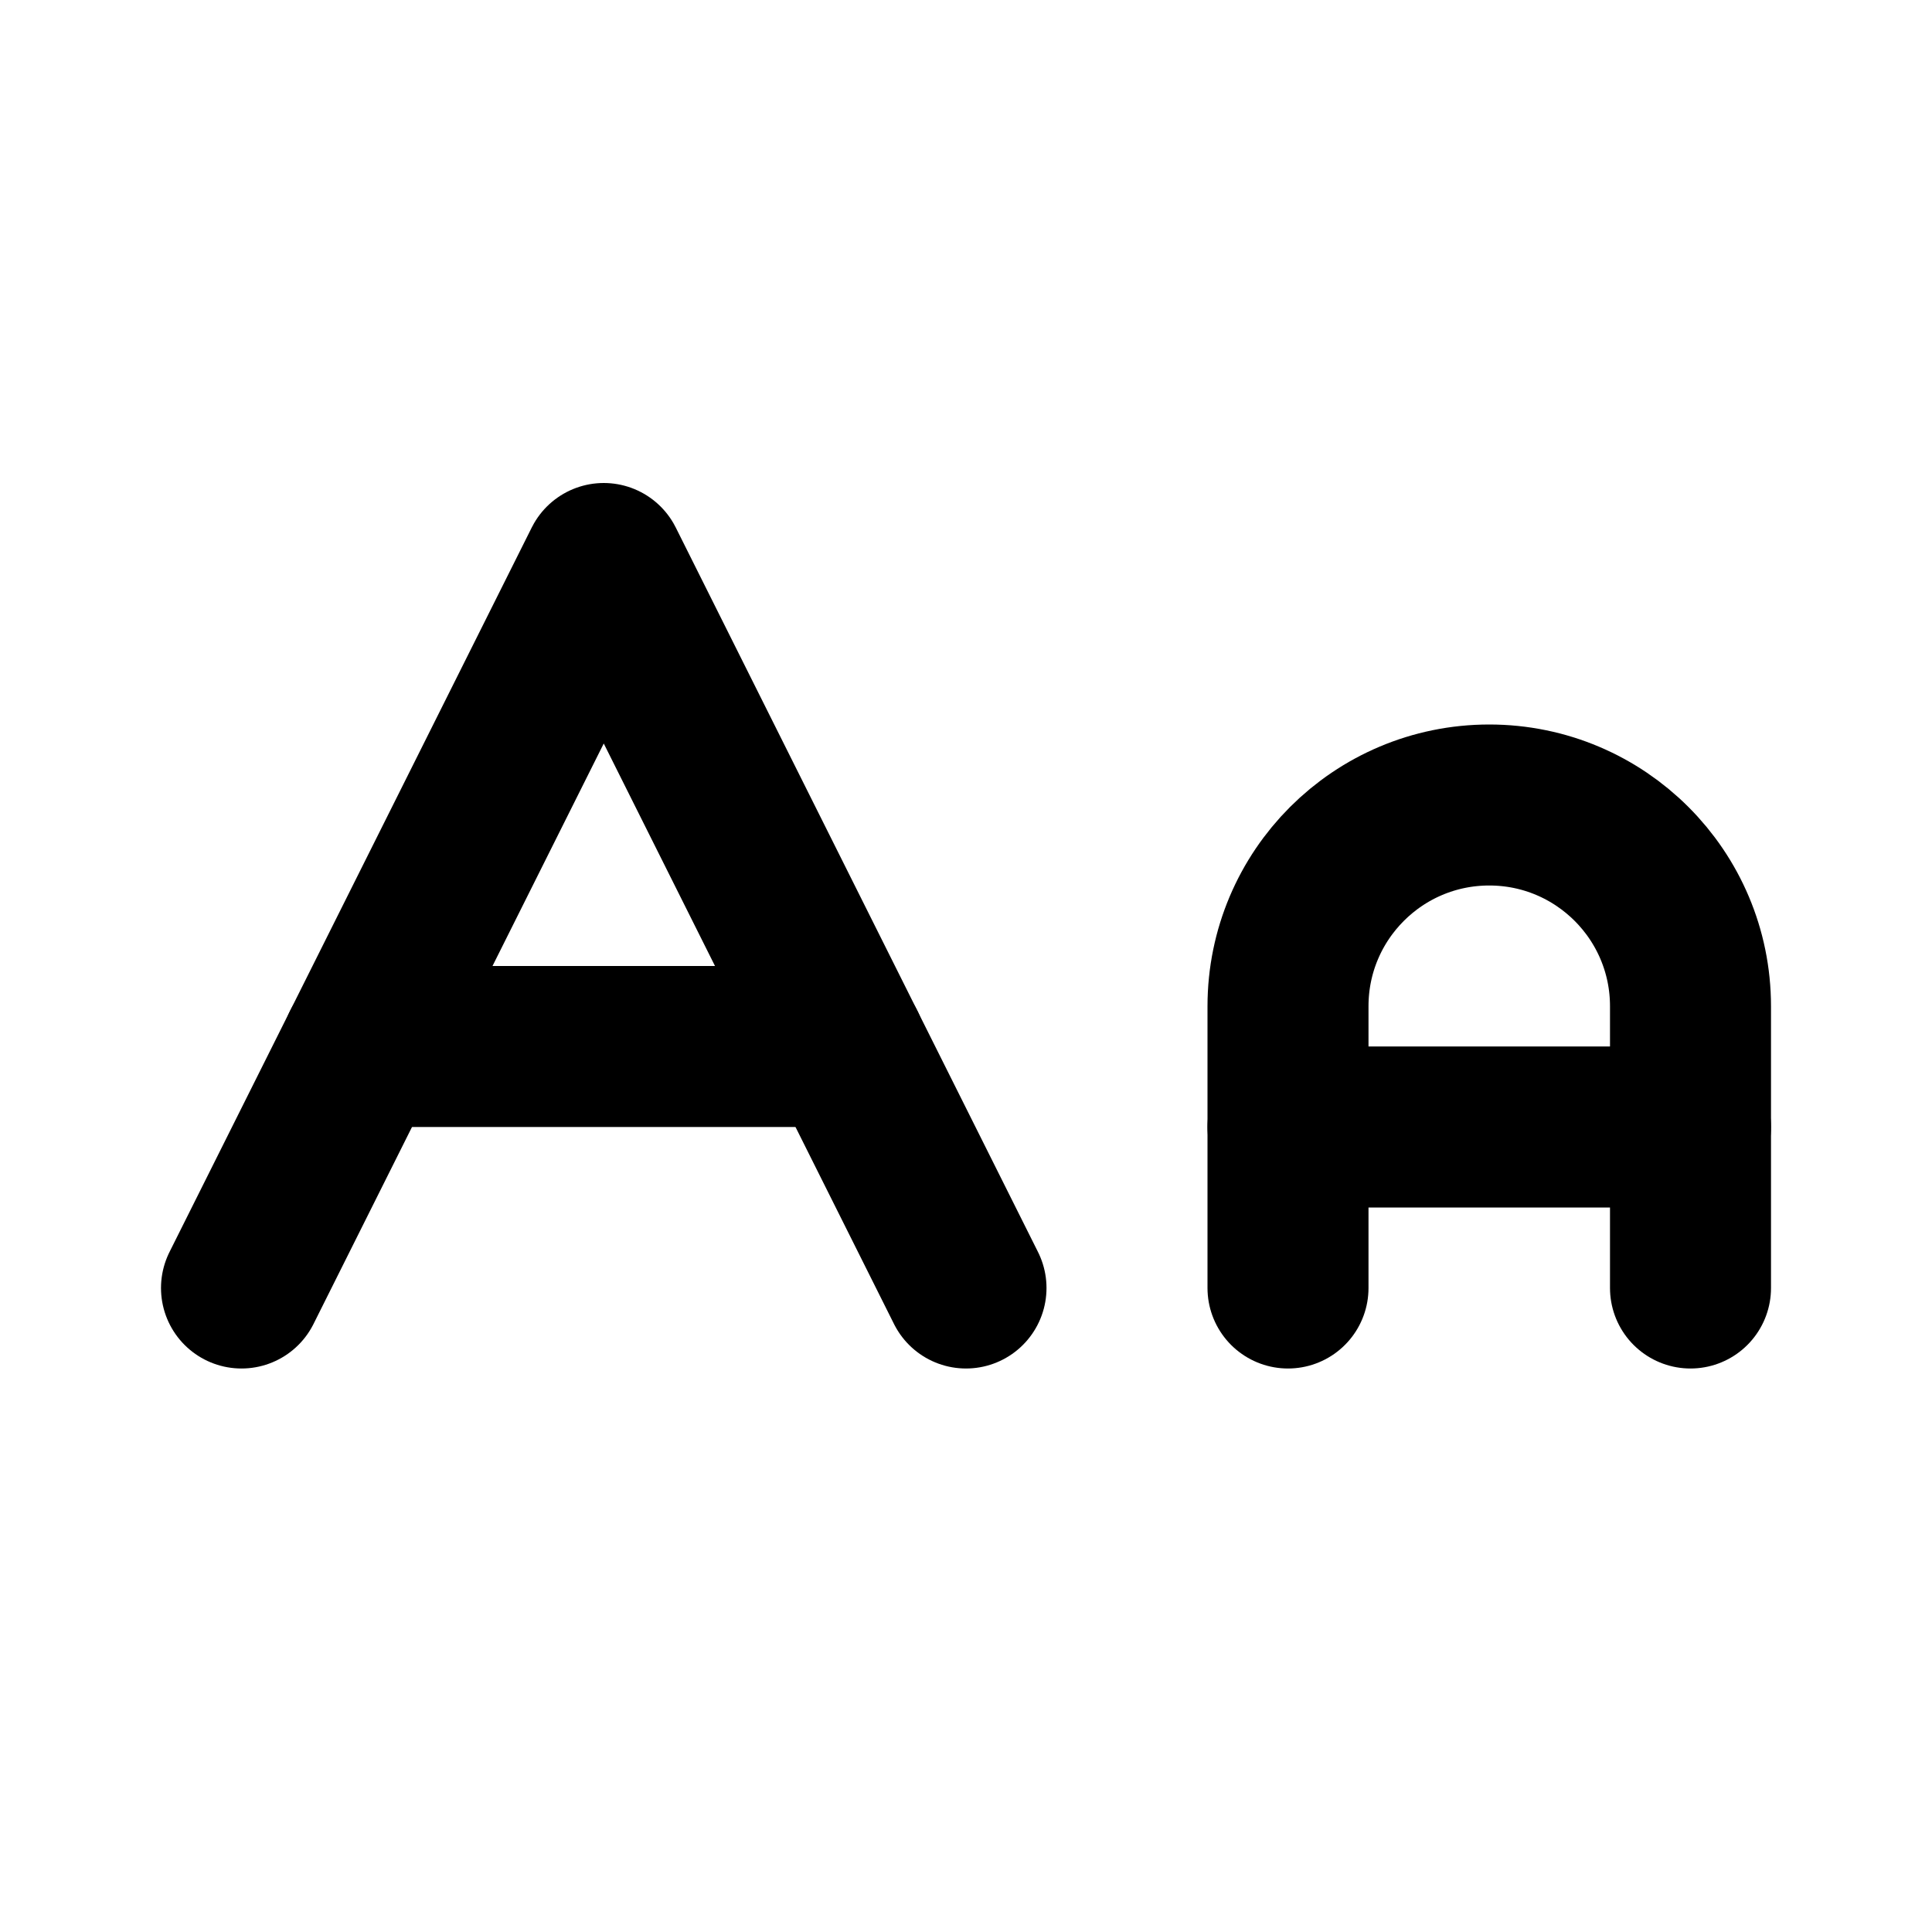
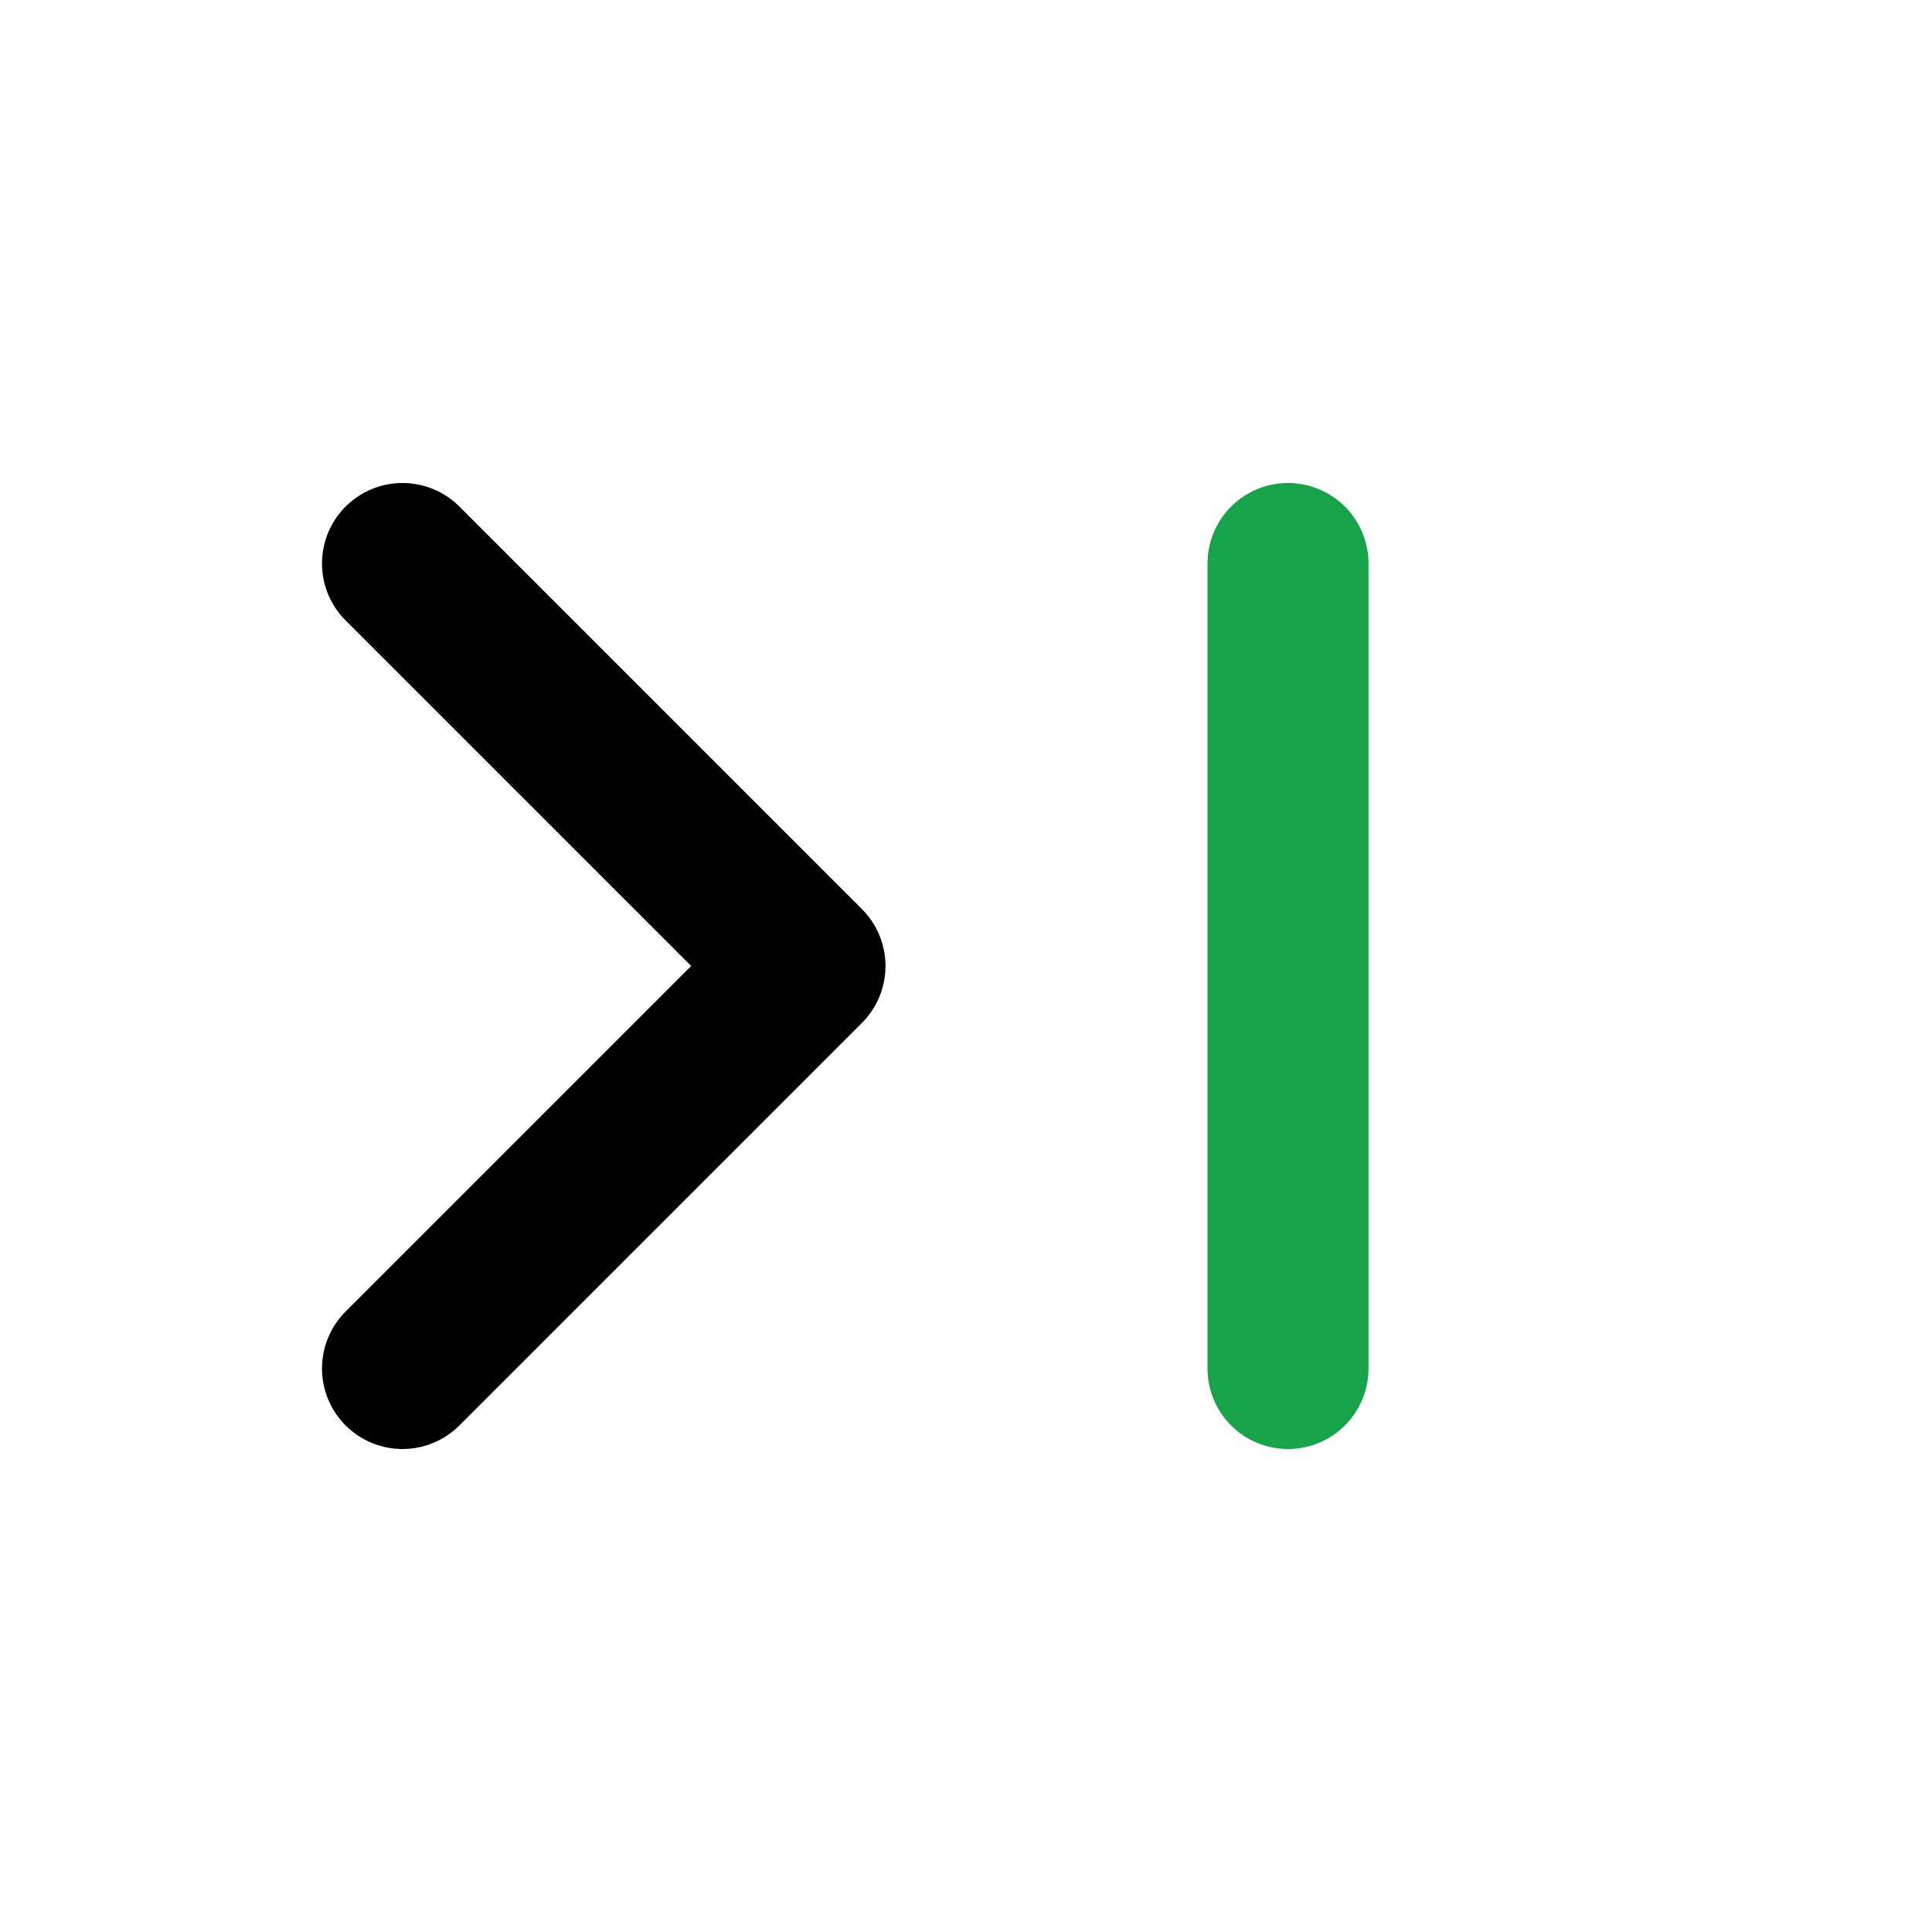
- <svg xmlns="http://www.w3.org/2000/svg" width="24" height="24" viewBox="0 0 24 24" fill="none" stroke="currentColor" stroke-width="2" stroke-linecap="round" stroke-linejoin="round" class="lucide lucide-a-large-small">
-   <path d="M21 14h-5" />
-   <path d="M16 16v-3.5a2.5 2.5 0 0 1 5 0V16" />
-   <path d="M4.5 13h6" />
-   <path d="m3 16 4.5-9 4.5 9" />
+ <svg xmlns="http://www.w3.org/2000/svg" width="24" height="24" viewBox="0 0 24 24" fill="none" stroke="currentColor" stroke-width="2" stroke-linecap="round" stroke-linejoin="round">
+   <path d="M5 7l5 5-5 5" />
+   <path d="M16 7v10" stroke="hsl(142.1, 76.2%, 36.3%)" />
</svg>
